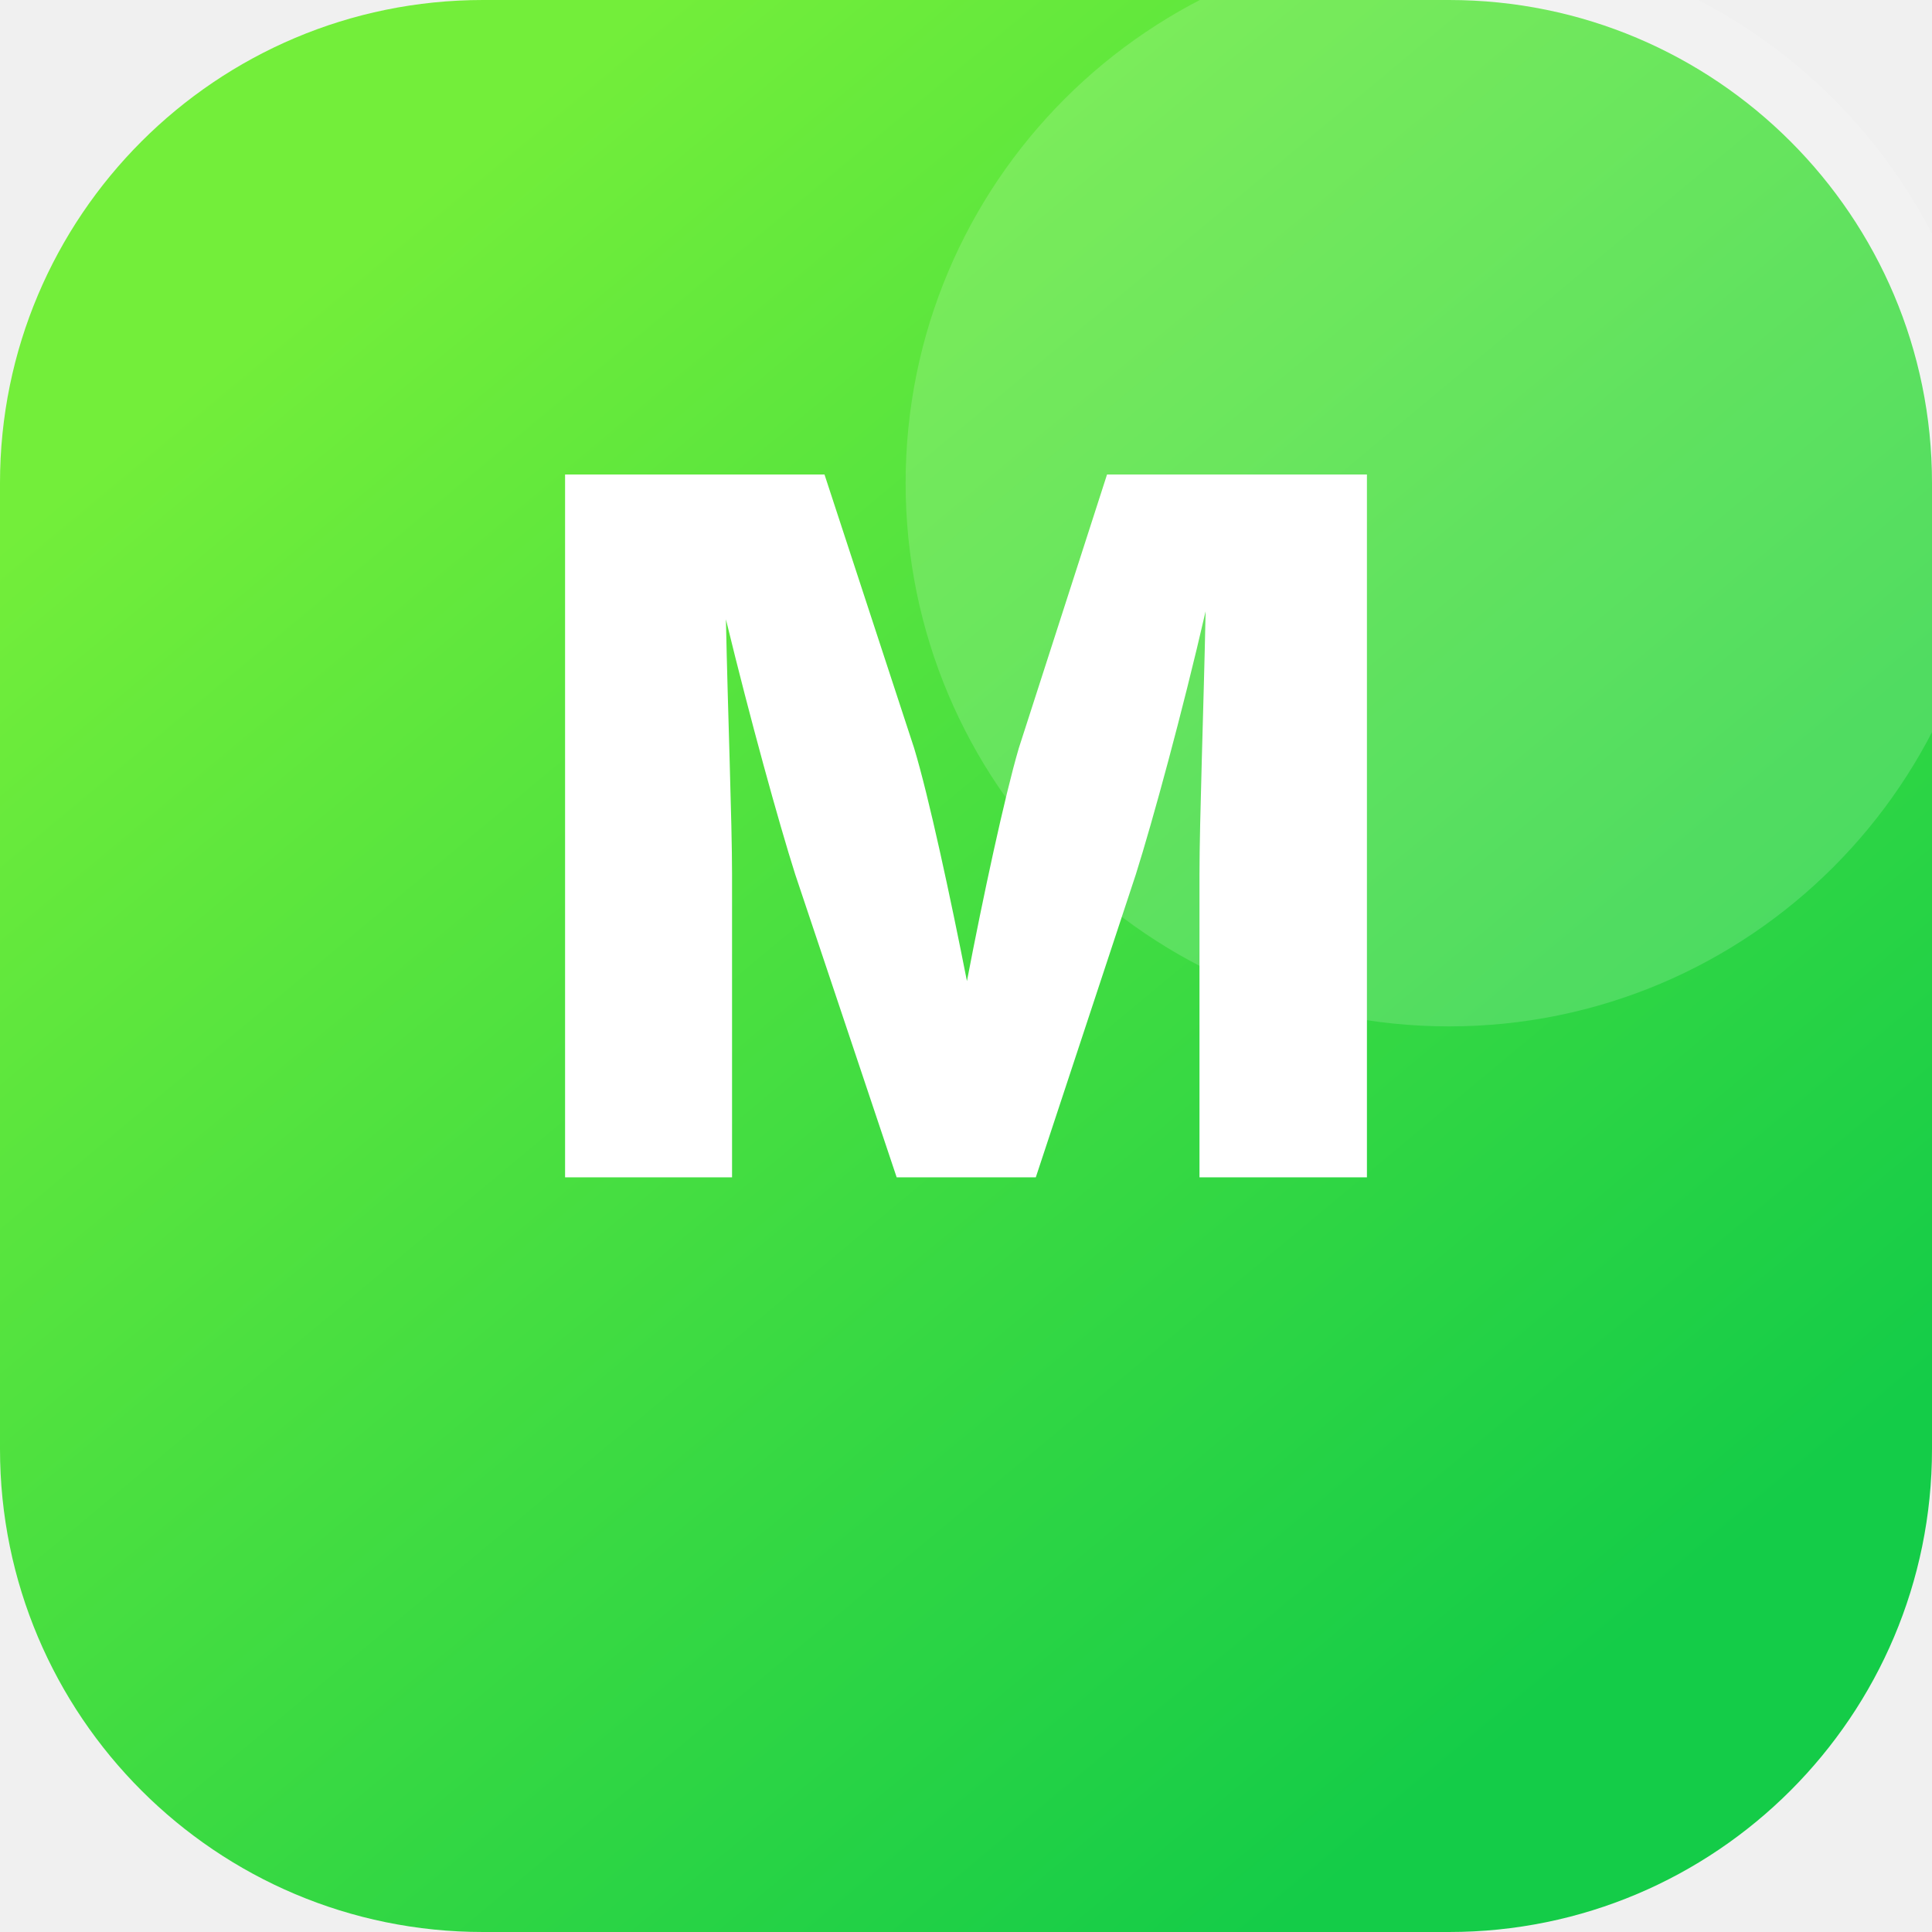
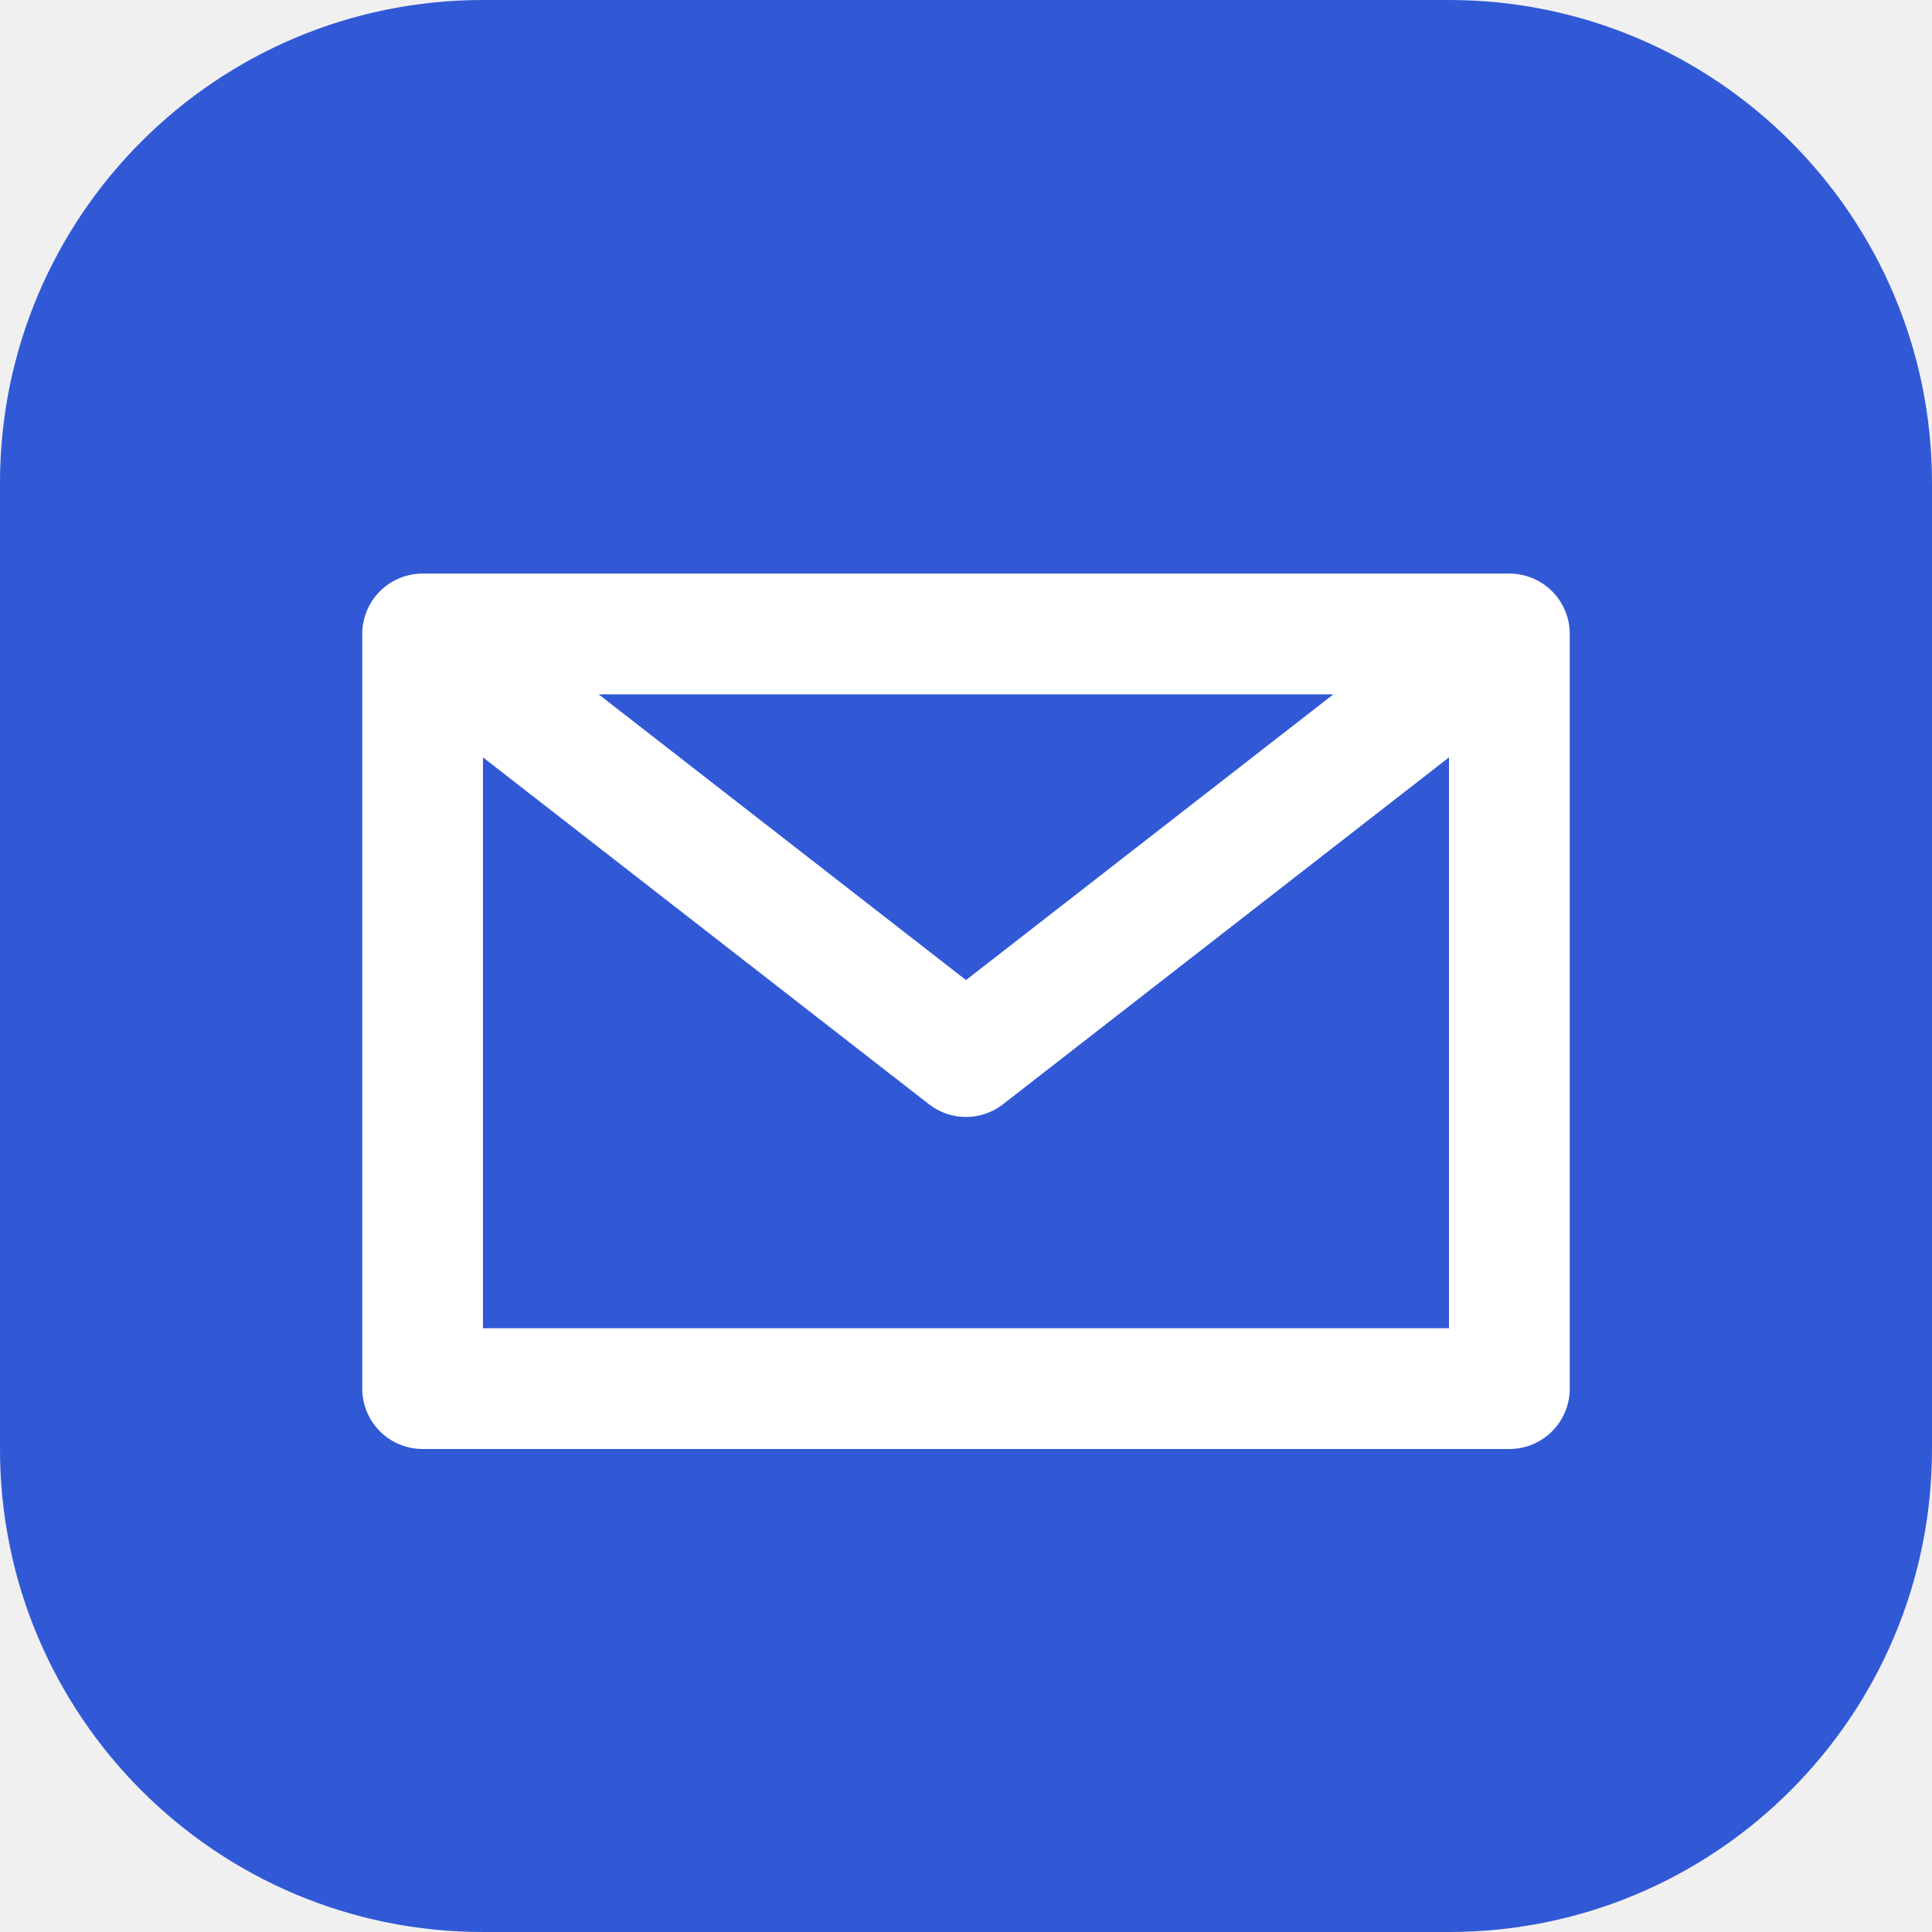
- <svg xmlns="http://www.w3.org/2000/svg" viewBox="0 0 64 64">
-   <defs>
-     <linearGradient id="lakebed-favicon-gradient" x1="12" y1="8" x2="52" y2="56" gradientUnits="userSpaceOnUse">
-       <stop stop-color="hsl(101 84% 58%)" />
-       <stop offset="1" stop-color="hsl(137 82% 44%)" />
-     </linearGradient>
-   </defs>
-   <rect width="64" height="64" rx="16" fill="url(#lakebed-favicon-gradient)" />
-   <circle cx="48" cy="16" r="18" fill="#fff" opacity=".16" />
-   <text x="32" y="39" text-anchor="middle" font-family="ui-sans-serif, system-ui, -apple-system, BlinkMacSystemFont, Segoe UI, sans-serif" font-size="32" font-weight="800" fill="#fff">M</text>
+ <svg xmlns="http://www.w3.org/2000/svg" width="64" height="64" viewBox="0 0 64 64">
+   <rect width="64" height="64" rx="16" fill="#3159d6" />
+   <path d="M14 21h36v25H14zm0 0 18 14 18-14" fill="none" stroke="#fff" stroke-width="4" stroke-linejoin="round" />
</svg>
